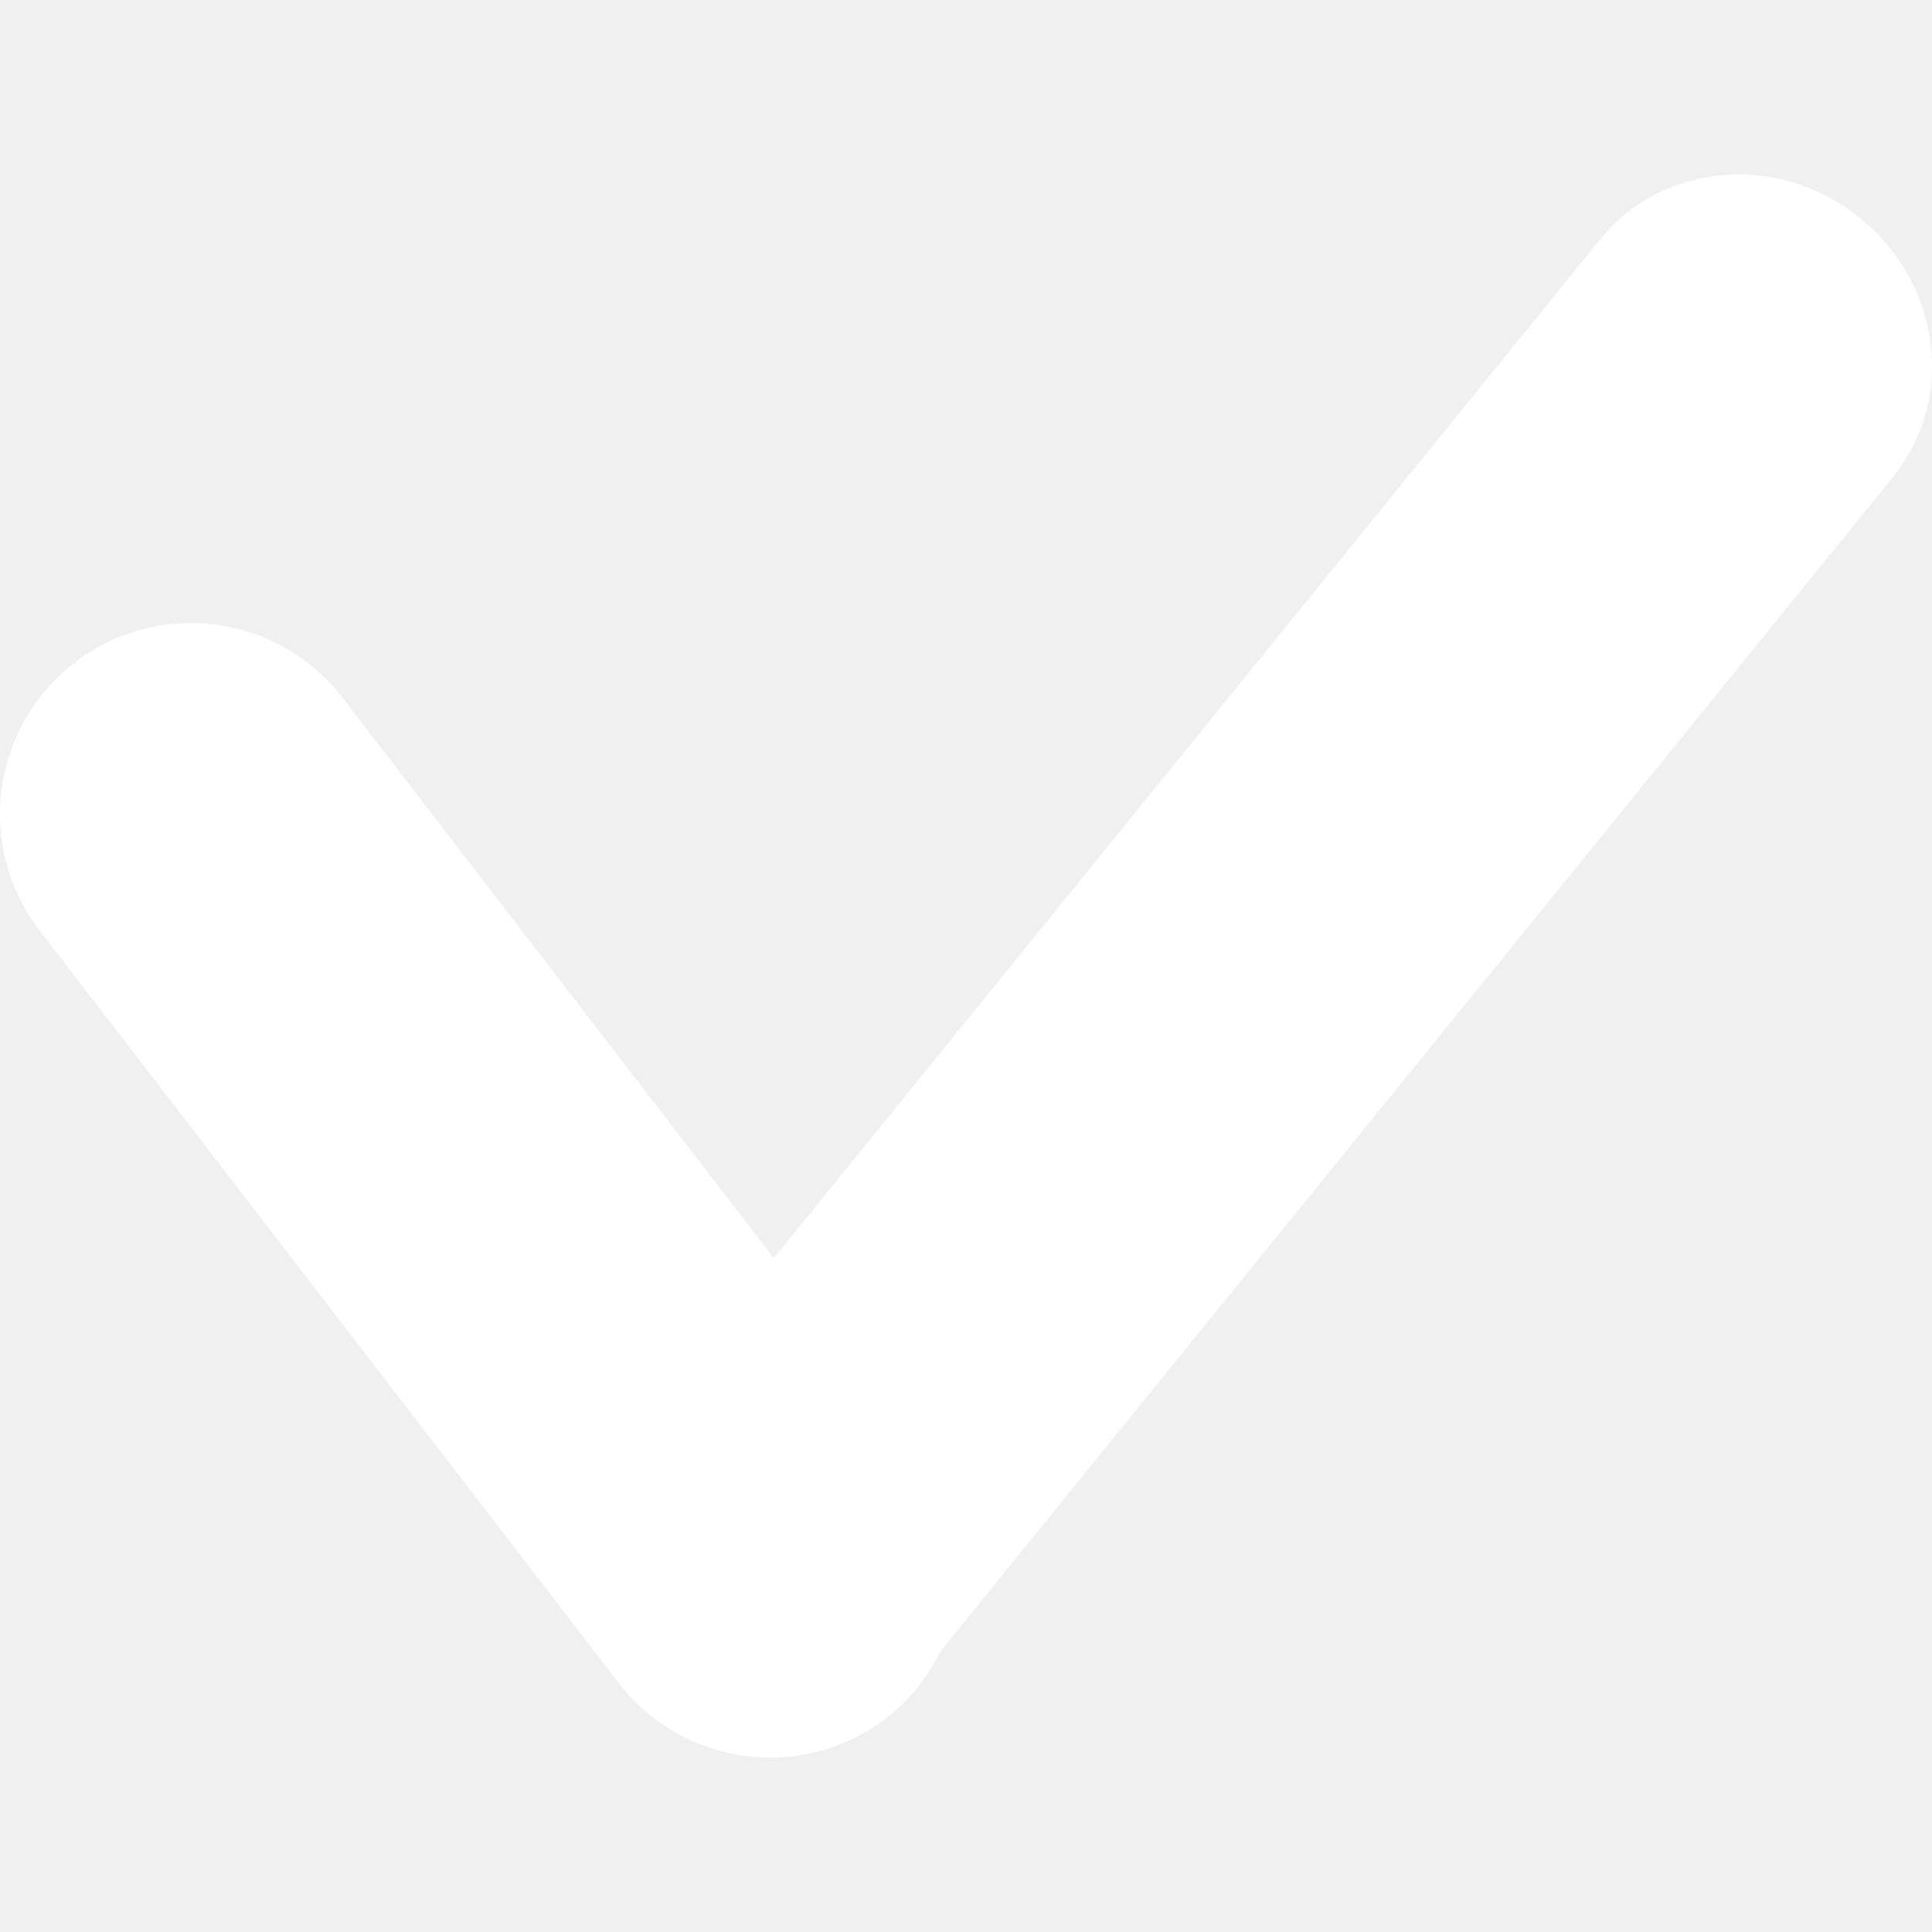
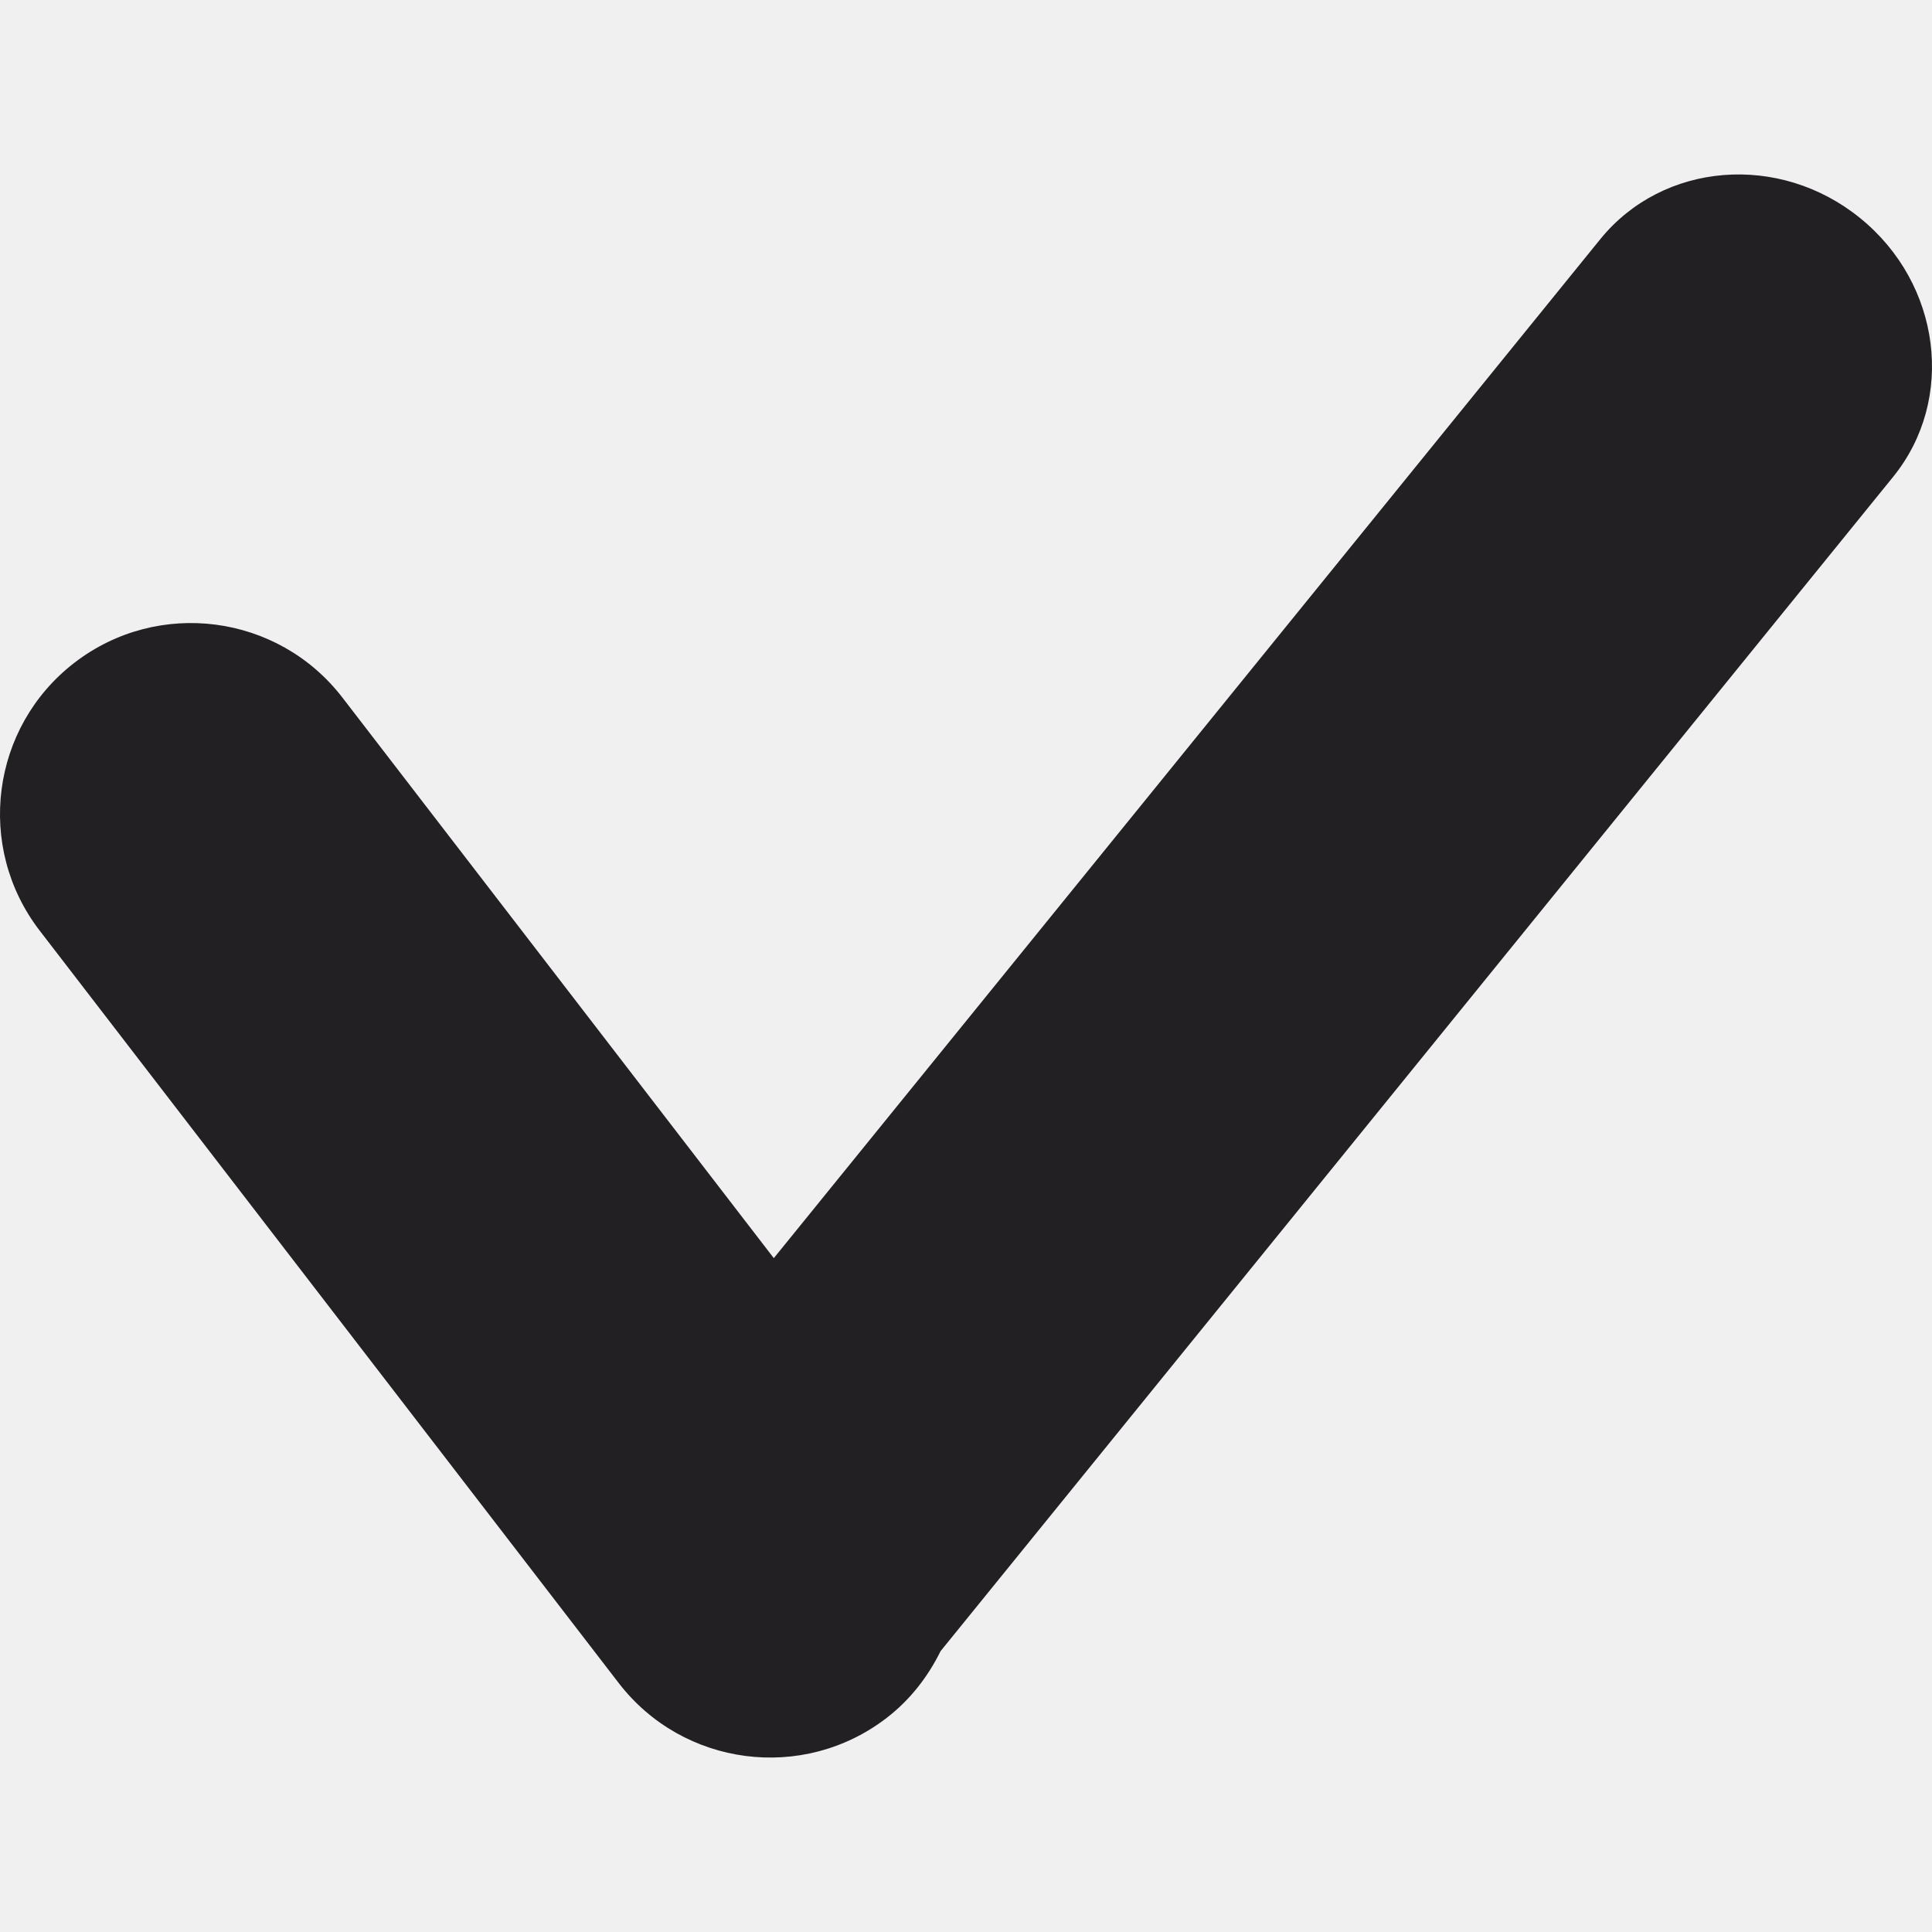
<svg xmlns="http://www.w3.org/2000/svg" version="1.1" id="Capa_1" x="0px" y="0px" viewBox="0 0 417.065 417.065" style="enable-background:new 0 0 417.065 417.065;" xml:space="preserve">
  <g>
-     <path style="fill:#ffffff;" d="M401.56,47.087c-17.452-14.176-42.561-12.128-56.095,4.536L167.042,271.598L73.913,150.58   c-13.892-18.037-39.781-21.411-57.819-7.535c-18.054,13.884-21.427,39.781-7.535,57.843l125.001,162.433   c13.892,18.037,39.789,21.419,57.835,7.535c5.145-3.959,8.95-8.958,11.648-14.42l205.645-253.514   C422.215,86.234,419.02,61.247,401.56,47.087z" />
+     <path style="fill:#232023;" d="M401.56,47.087c-17.452-14.176-42.561-12.128-56.095,4.536L167.042,271.598L73.913,150.58   c-13.892-18.037-39.781-21.411-57.819-7.535c-18.054,13.884-21.427,39.781-7.535,57.843l125.001,162.433   c13.892,18.037,39.789,21.419,57.835,7.535c5.145-3.959,8.95-8.958,11.648-14.42l205.645-253.514   C422.215,86.234,419.02,61.247,401.56,47.087z" />
  </g>
  <g>
</g>
  <g>
</g>
  <g>
</g>
  <g>
</g>
  <g>
</g>
  <g>
</g>
  <g>
</g>
  <g>
</g>
  <g>
</g>
  <g>
</g>
  <g>
</g>
  <g>
</g>
  <g>
</g>
  <g>
</g>
  <g>
</g>
</svg>
